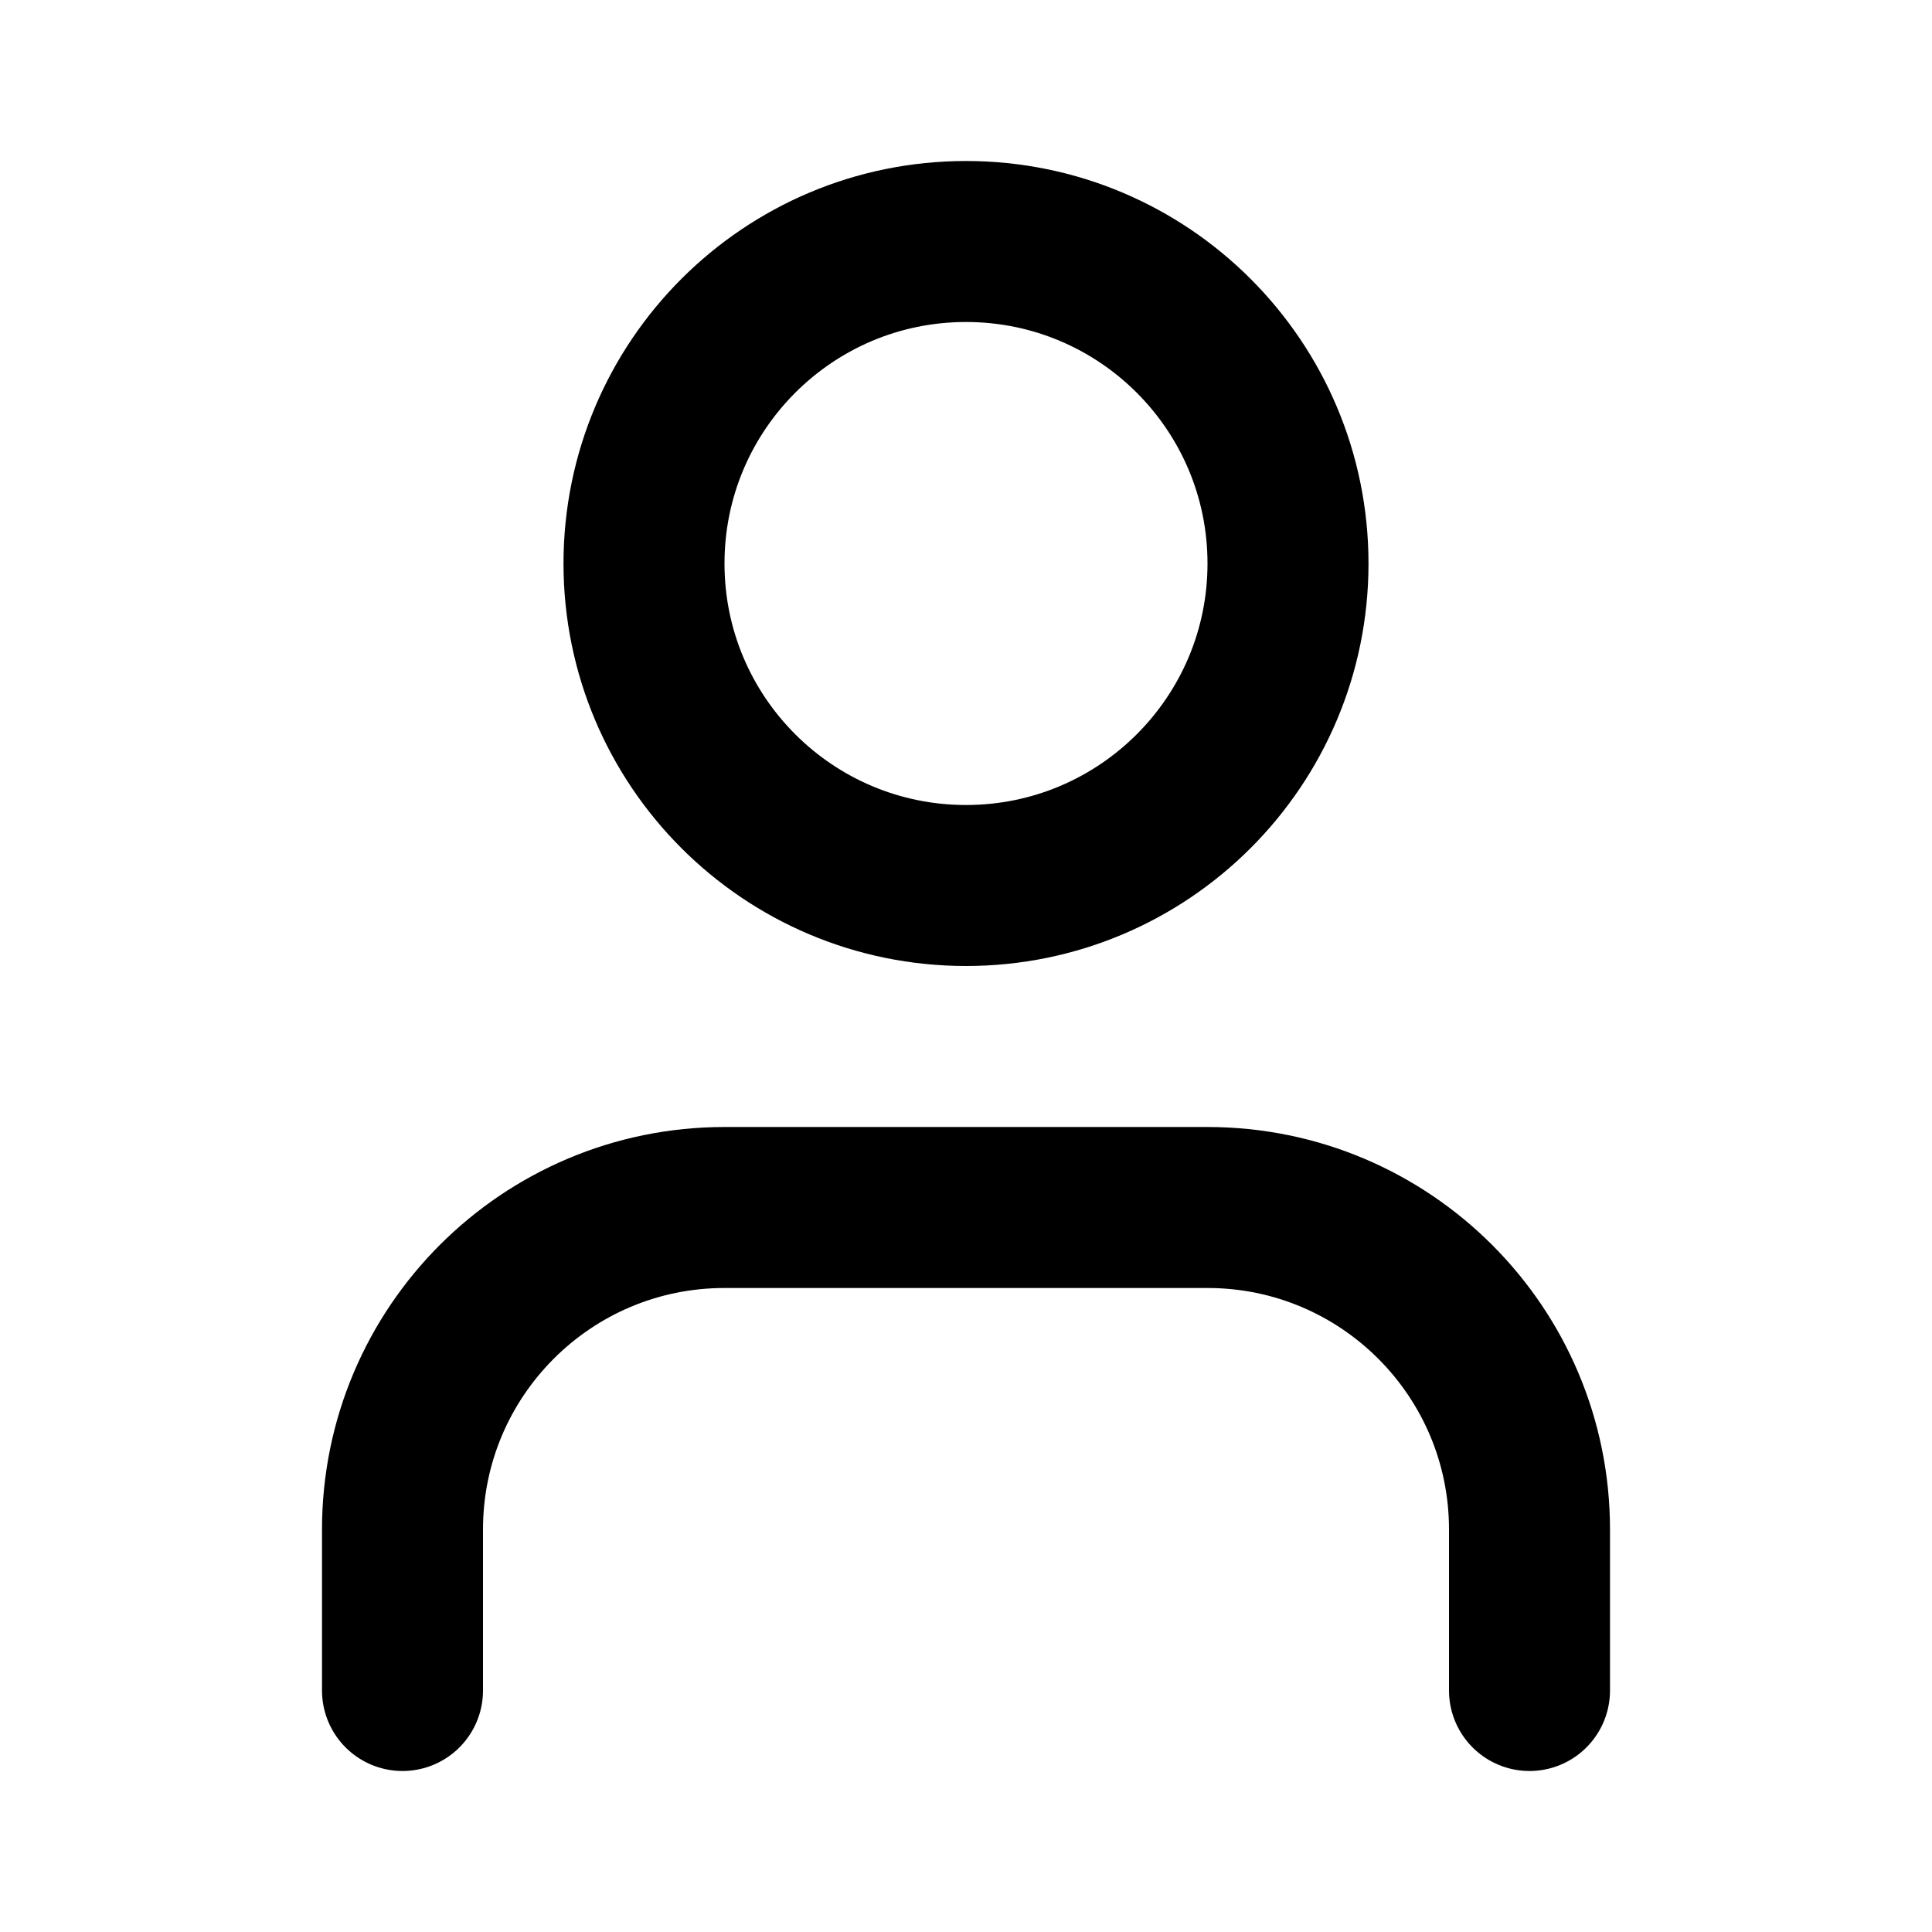
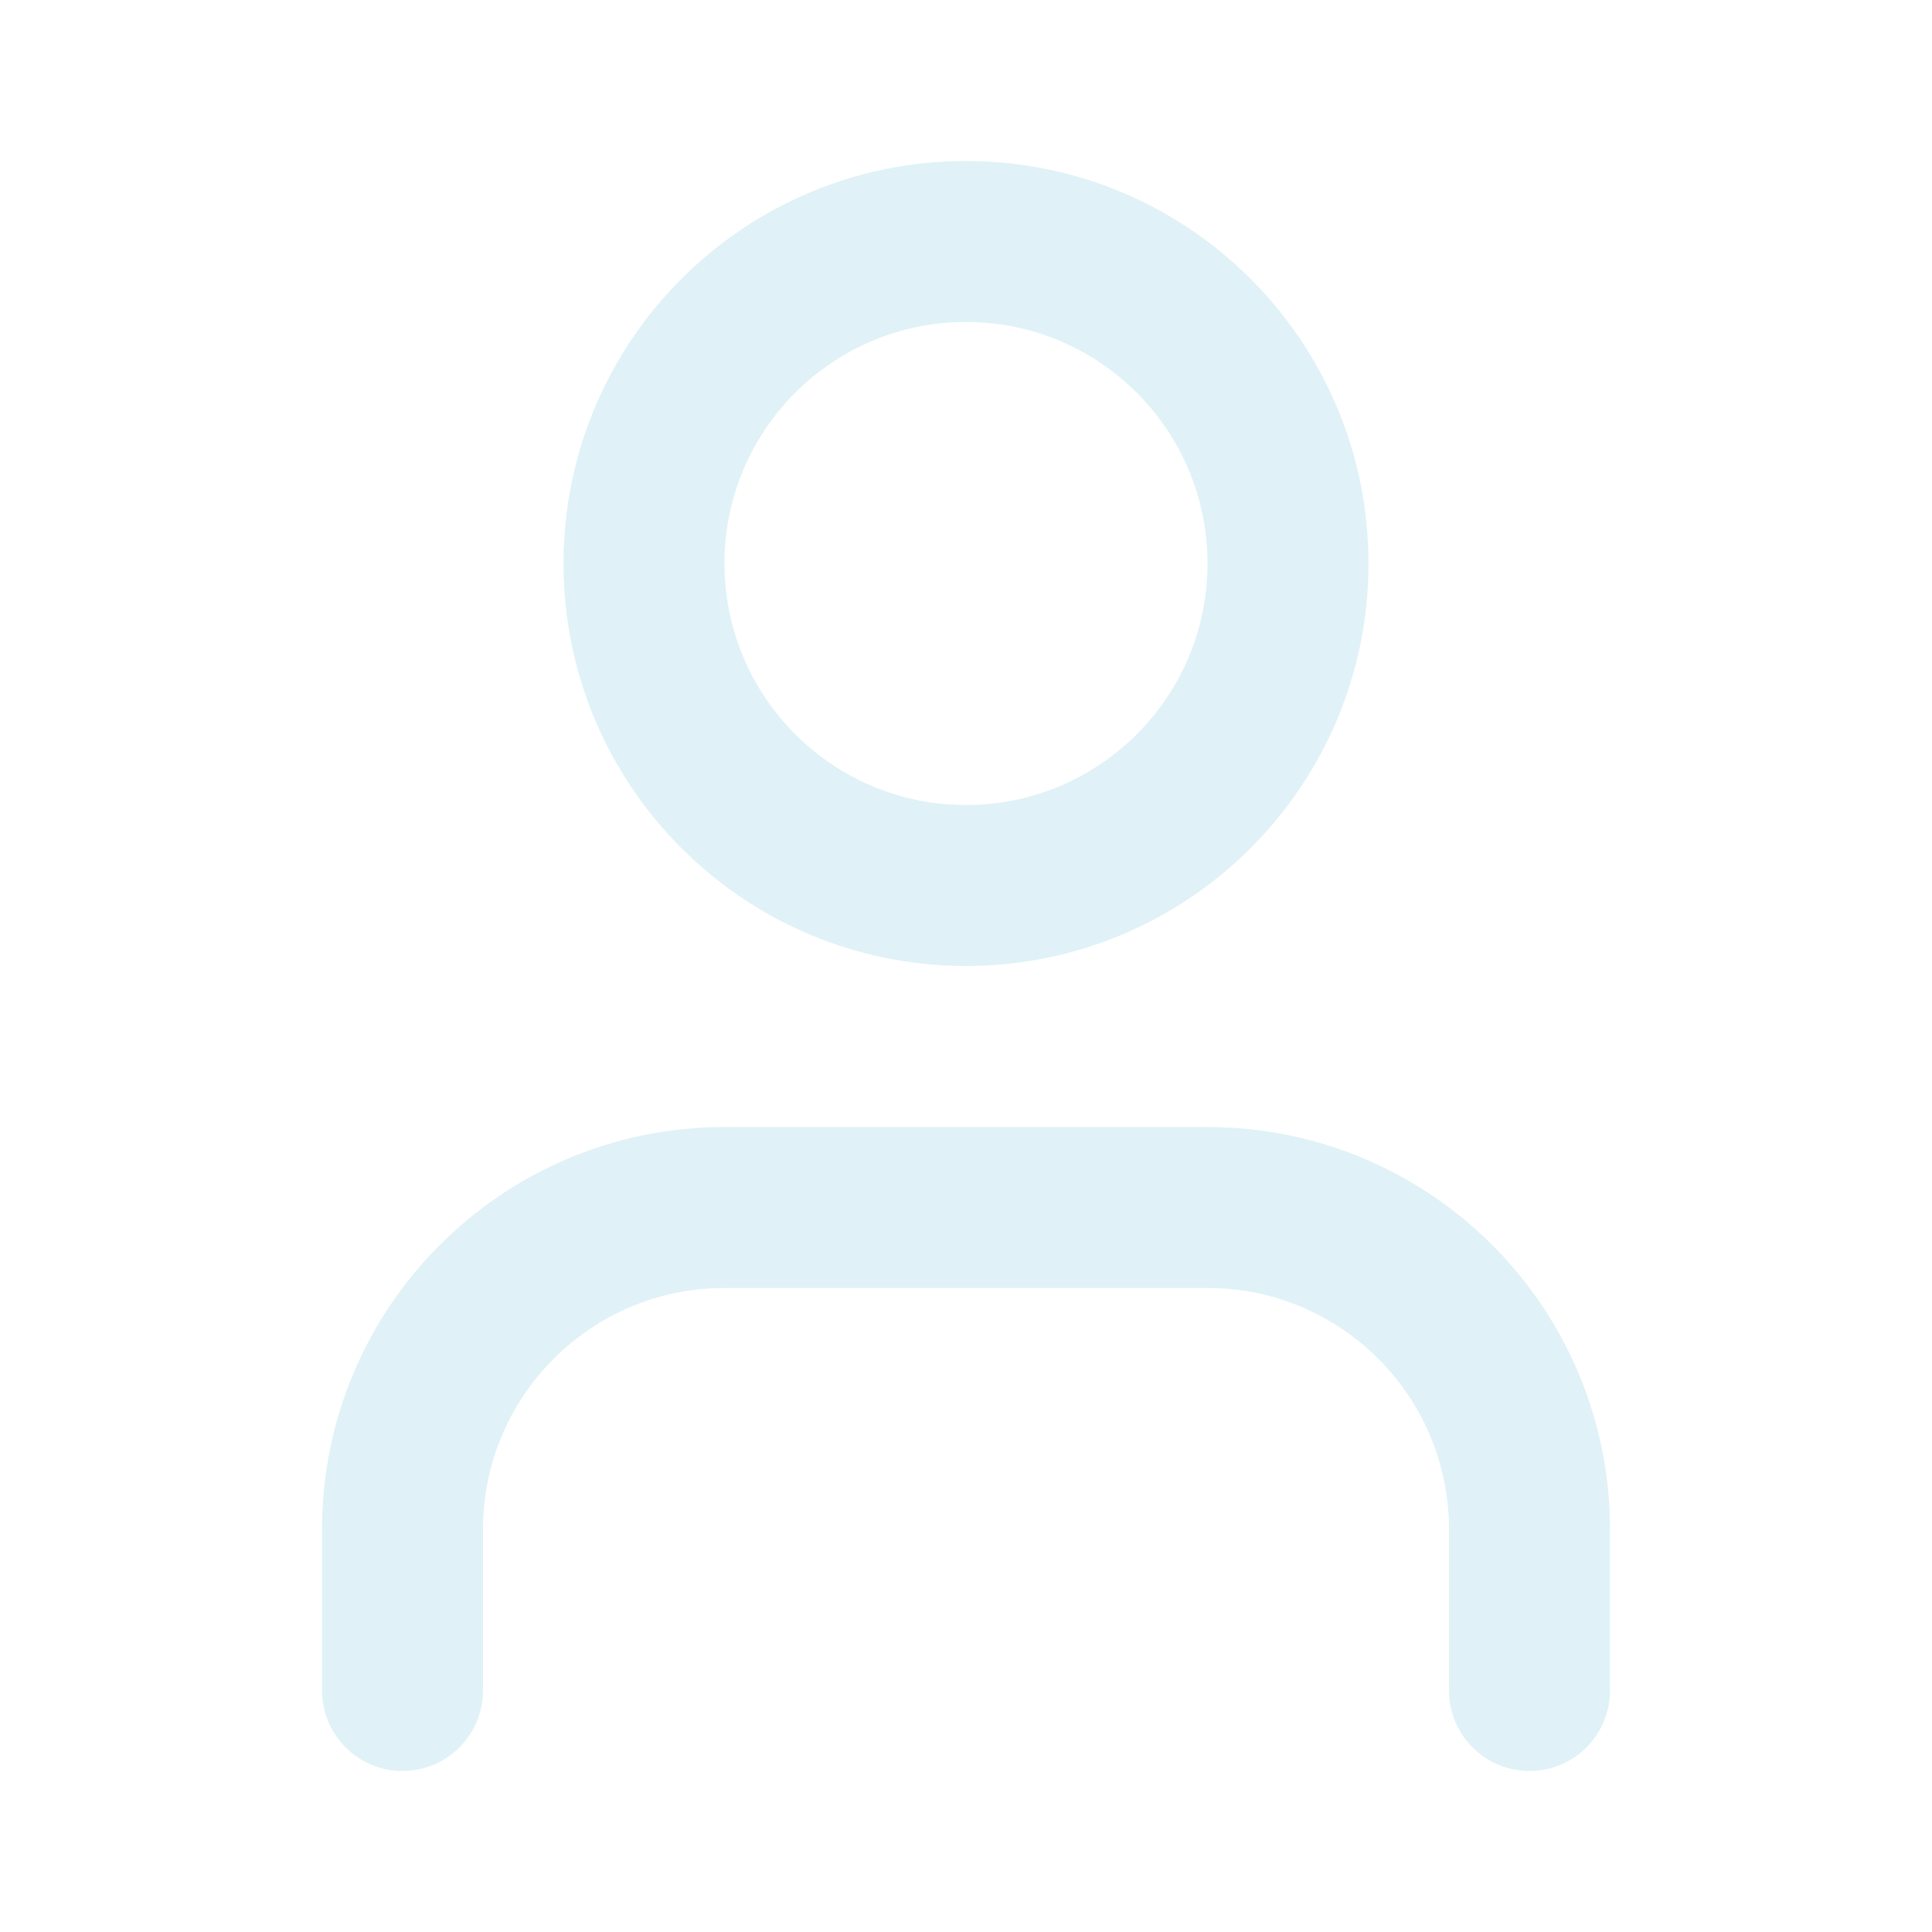
<svg xmlns="http://www.w3.org/2000/svg" width="24" height="24" viewBox="0 0 24 24" fill="none" stroke="currentColor" stroke-width="2" stroke-linecap="round" stroke-linejoin="round">
-   <path d="M19 21v-2a4 4 0 0 0-4-4H9a4 4 0 0 0-4 4v2" />
-   <circle cx="12" cy="7" r="4" />
+   <path stroke="#E0F2F7" d="M19 21v-2a4 4 0 0 0-4-4H9a4 4 0 0 0-4 4v2" />
+   <circle stroke="#E0F2F7" cx="12" cy="7" r="4" />
</svg>
